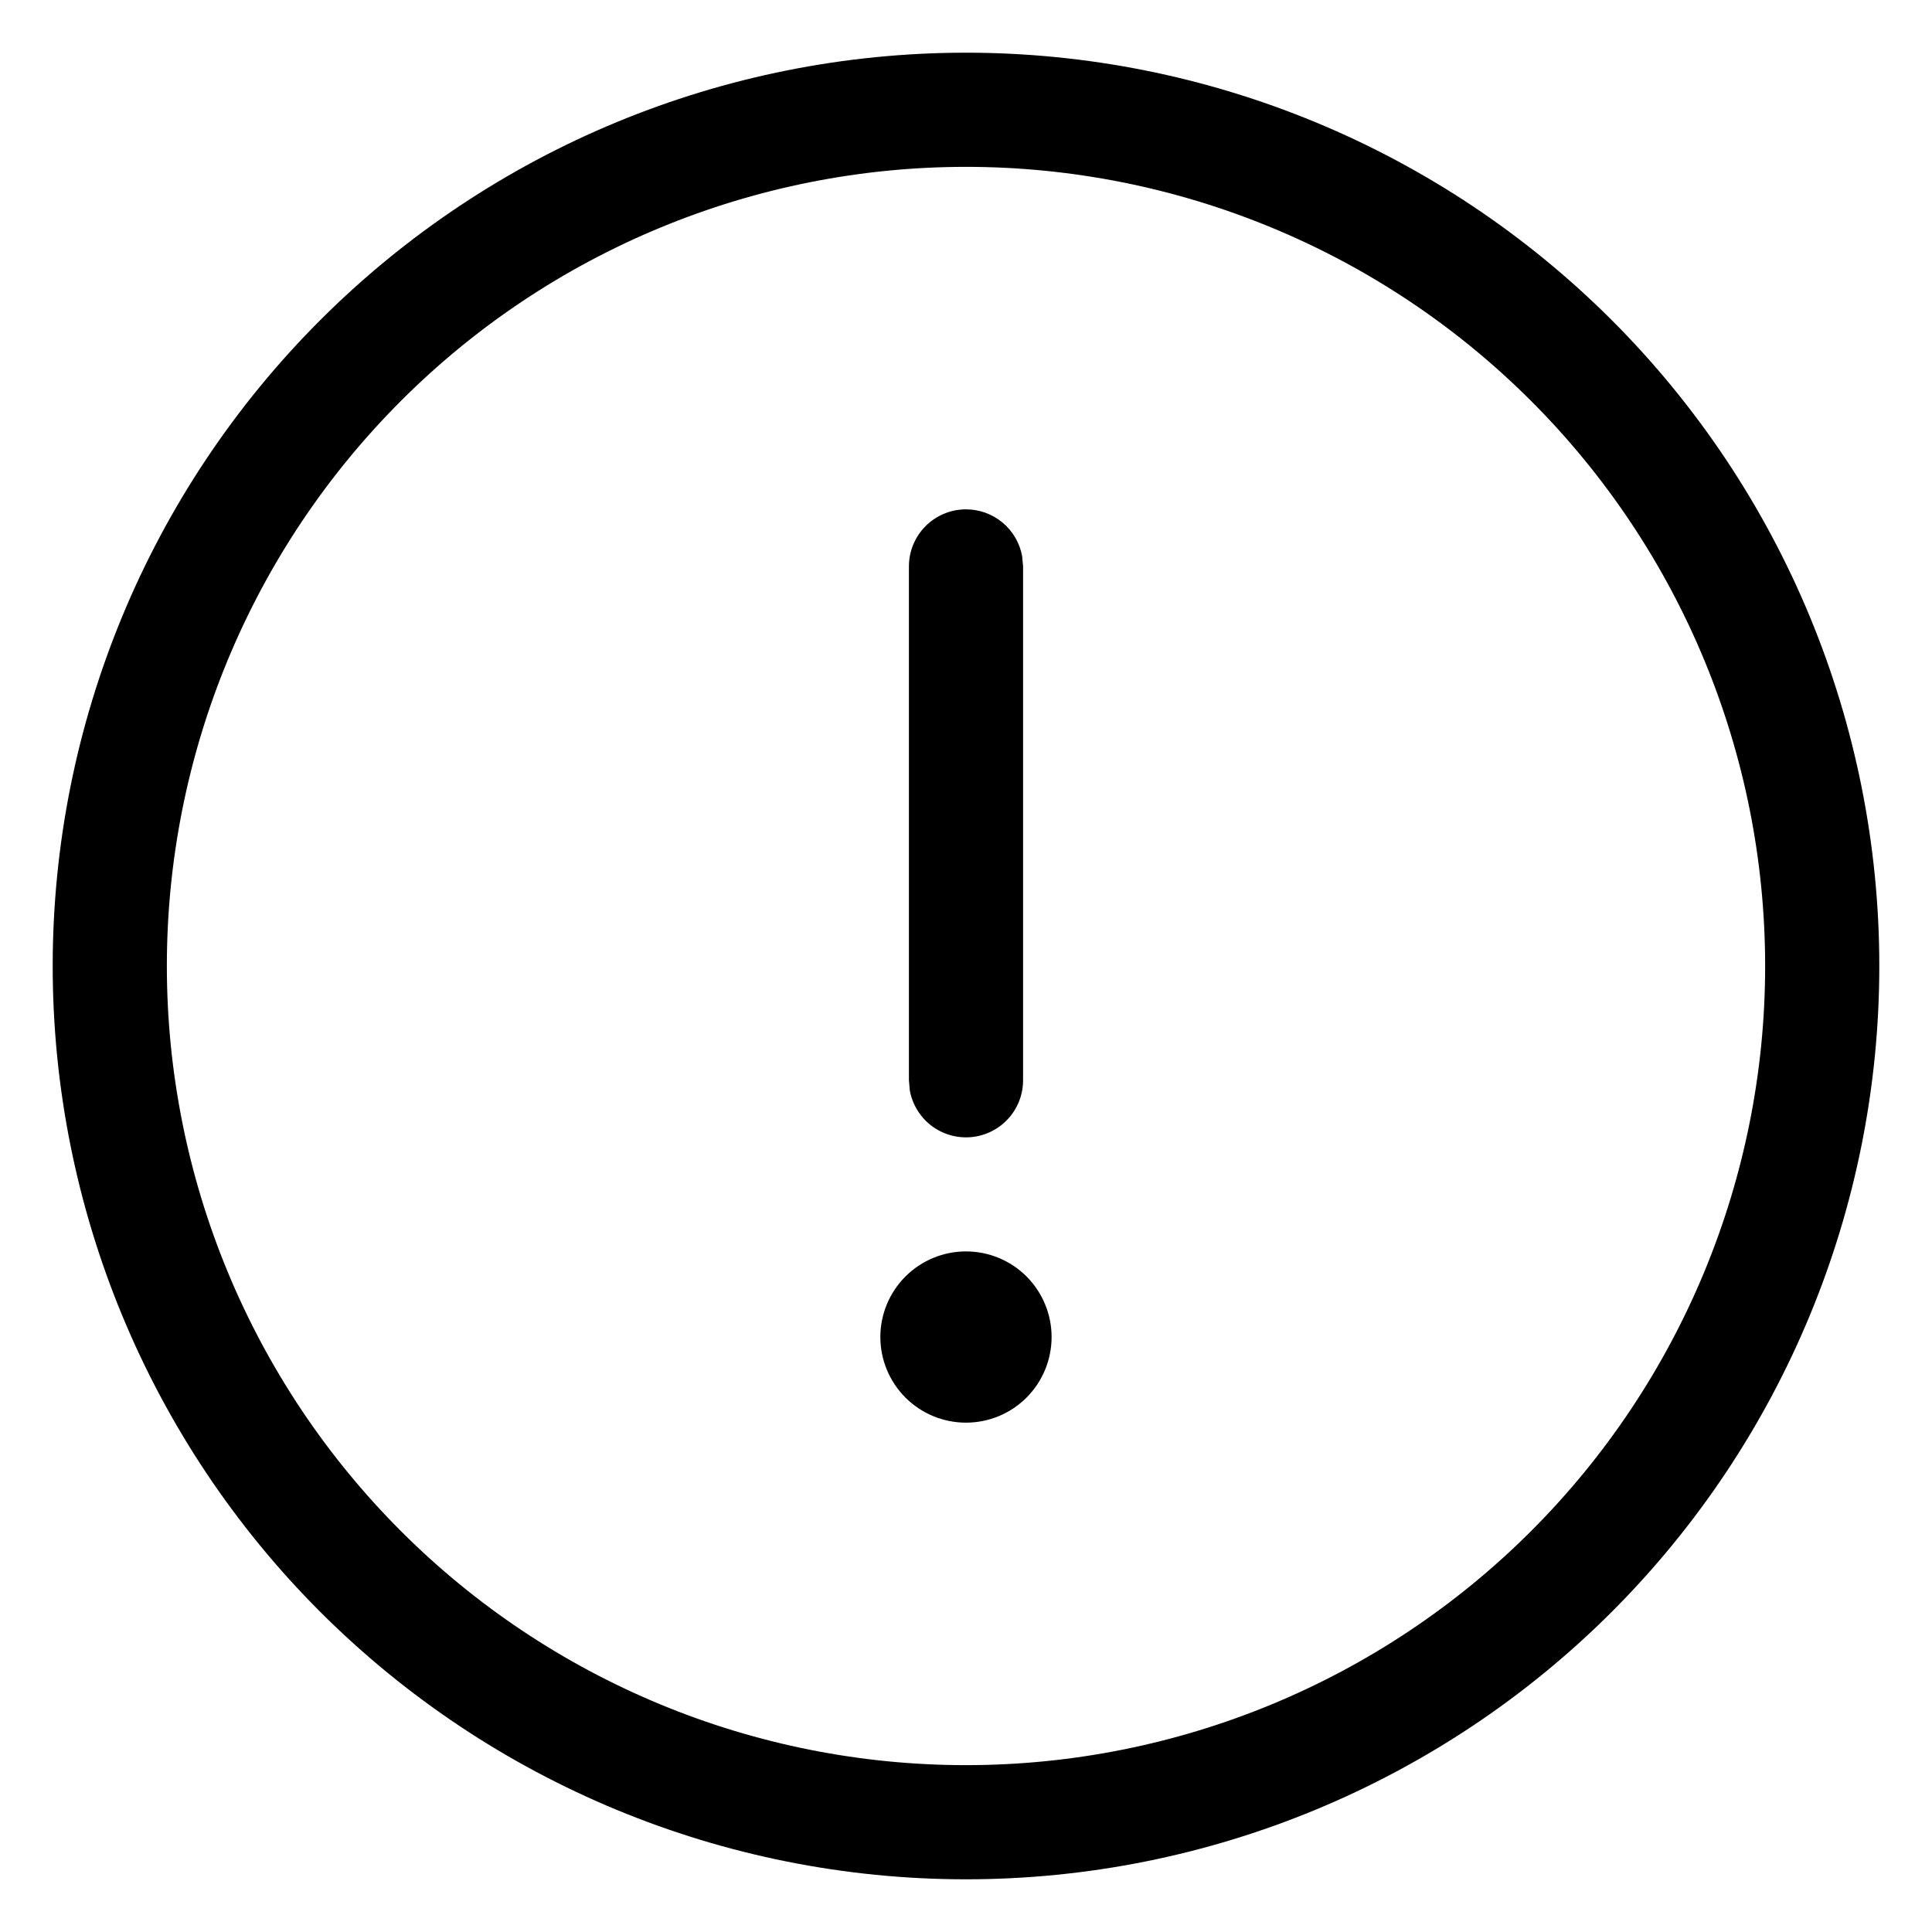
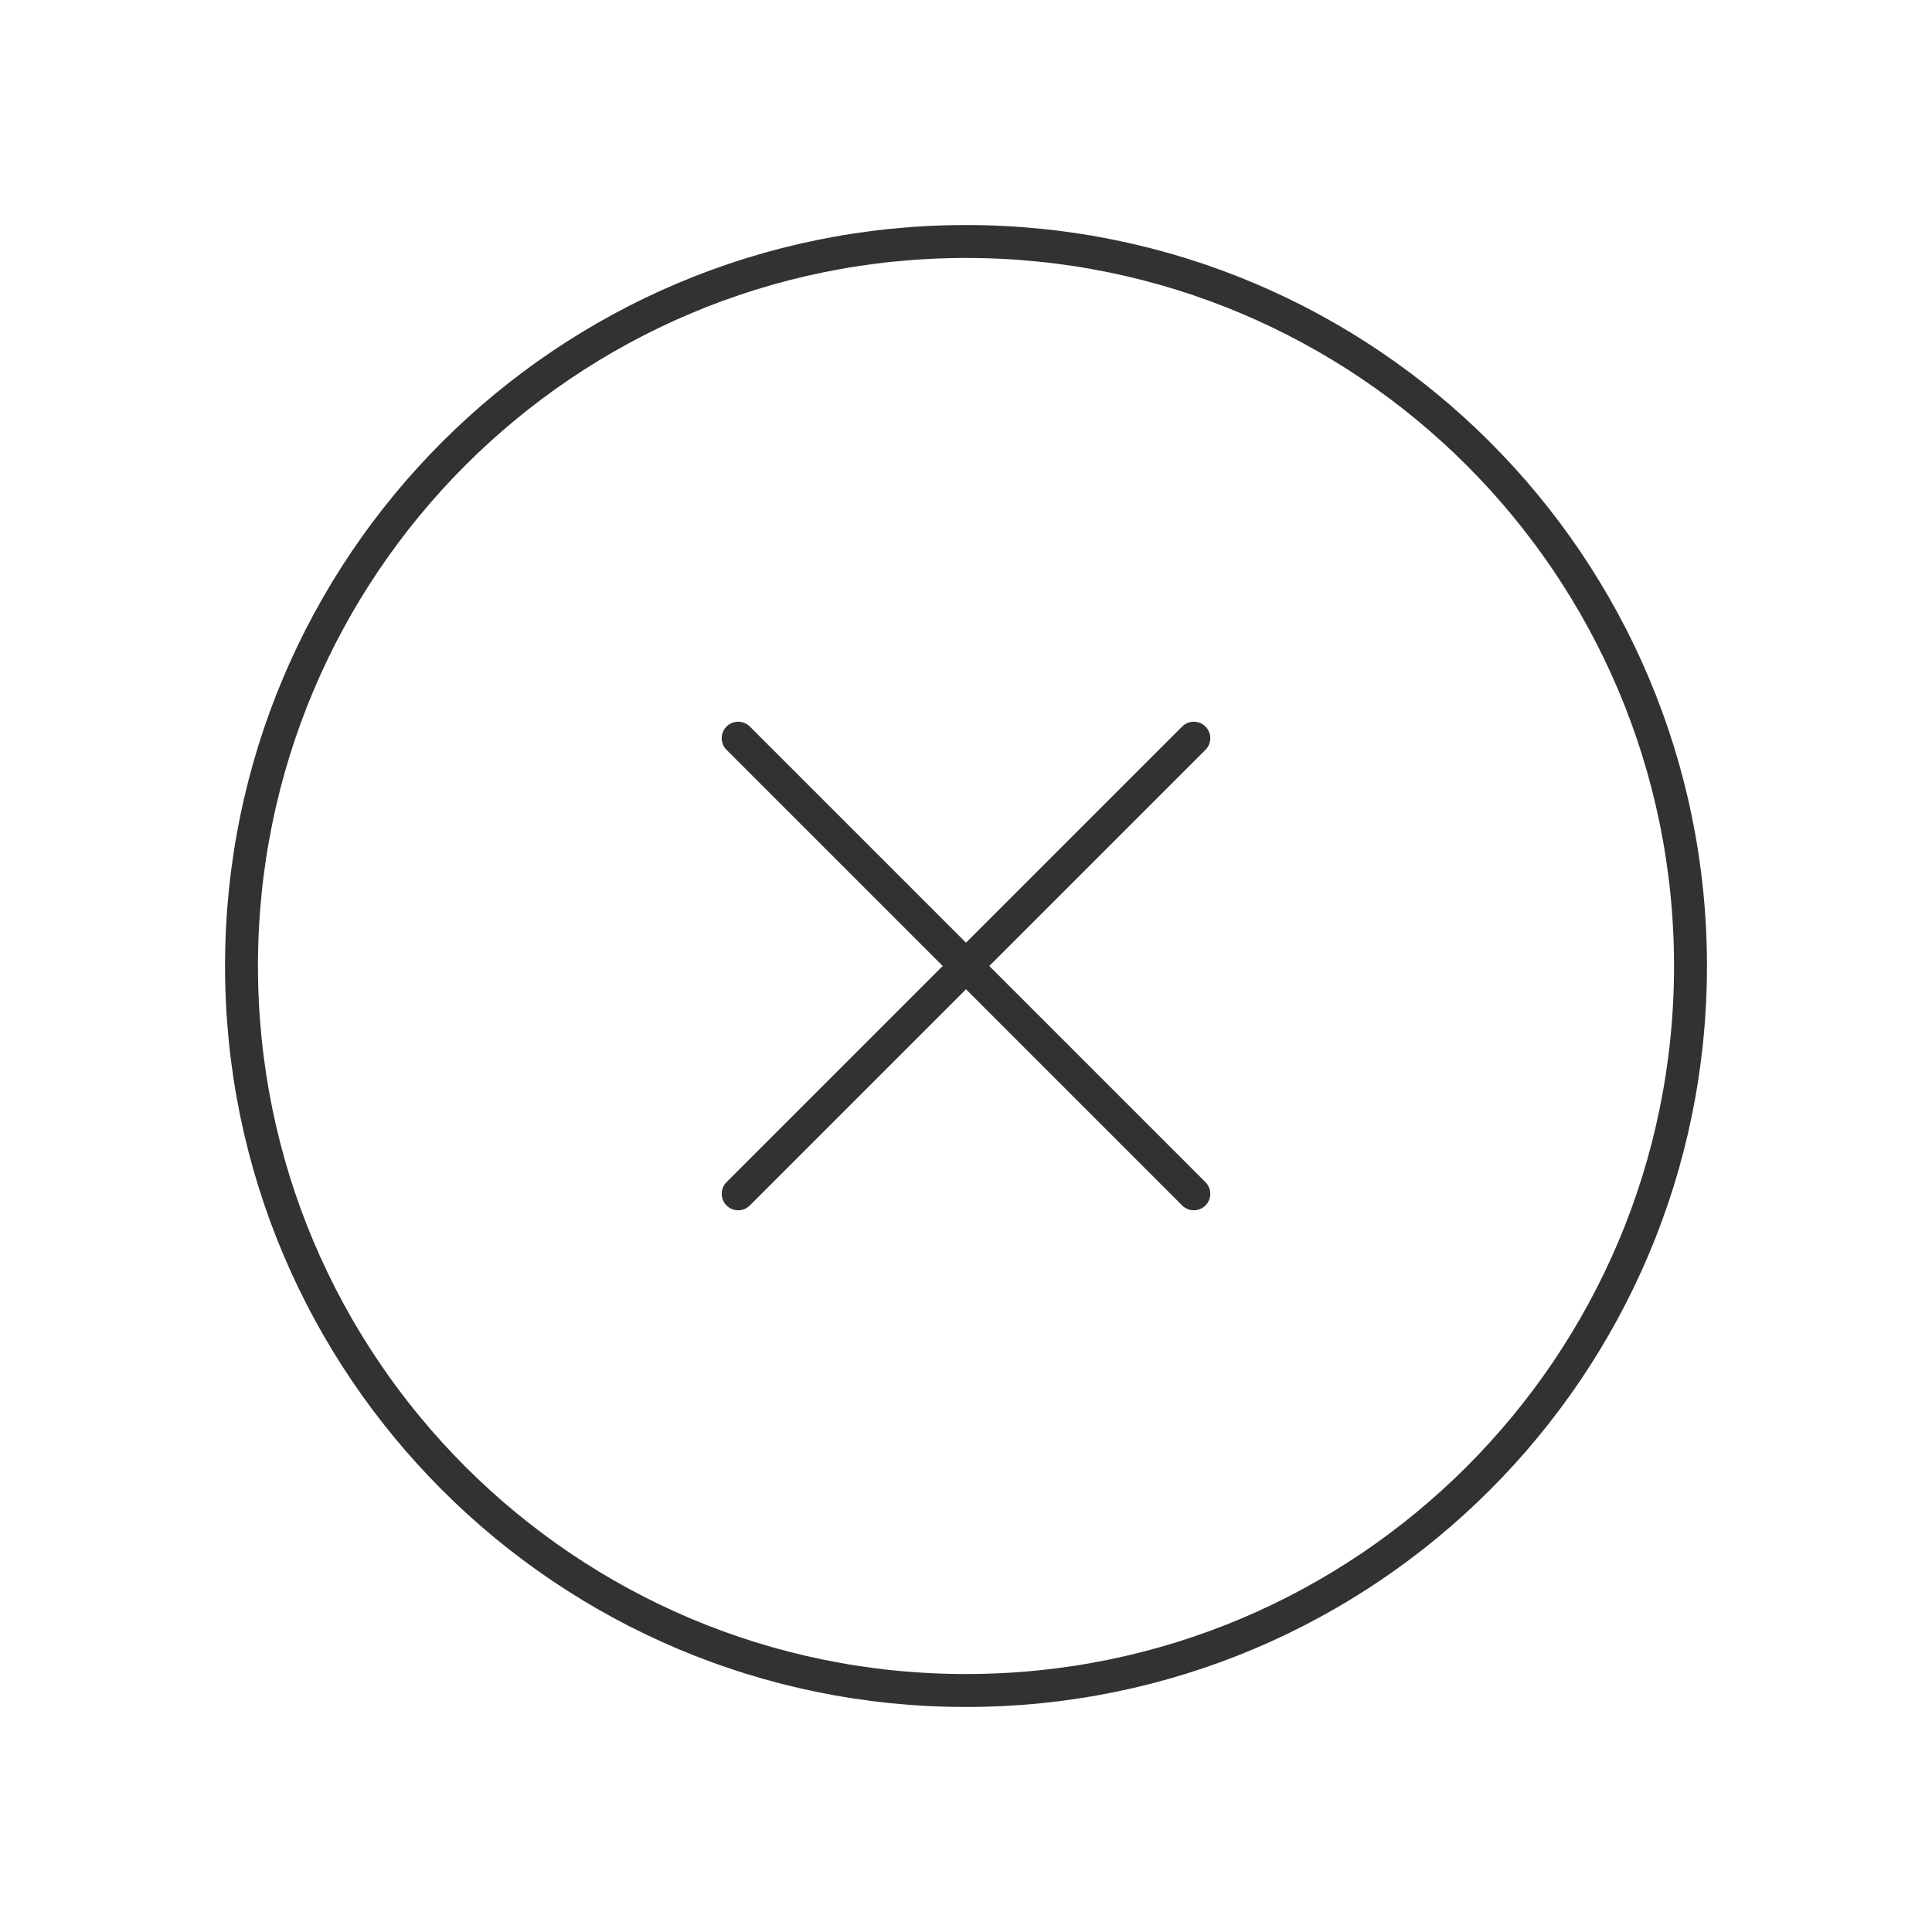
- <svg xmlns="http://www.w3.org/2000/svg" width="33" height="33" viewBox="0 0 33 33" fill="none">
-   <path d="M16.5 0.9C20.637 0.9 24.605 2.544 27.531 5.469C30.456 8.395 32.1 12.363 32.1 16.5C32.1 20.637 30.456 24.605 27.531 27.531C24.605 30.456 20.637 32.1 16.5 32.1C12.363 32.1 8.395 30.456 5.469 27.531C2.543 24.605 0.9 20.637 0.9 16.5C0.9 12.363 2.543 8.395 5.469 5.469C8.395 2.544 12.363 0.9 16.5 0.9ZM16.5 2.85C14.707 2.85 12.932 3.203 11.276 3.889C9.62 4.575 8.115 5.58 6.848 6.848C5.58 8.116 4.575 9.62 3.889 11.276C3.203 12.932 2.85 14.707 2.85 16.5C2.85 18.293 3.203 20.068 3.889 21.724C4.575 23.38 5.58 24.884 6.848 26.152C8.115 27.42 9.62 28.425 11.276 29.111C12.932 29.797 14.707 30.15 16.5 30.15C20.12 30.15 23.592 28.712 26.152 26.152C28.712 23.592 30.15 20.12 30.15 16.5C30.15 12.88 28.712 9.408 26.152 6.848C23.592 4.288 20.12 2.85 16.5 2.85ZM16.5 21.375C16.888 21.375 17.26 21.529 17.534 21.803C17.808 22.078 17.962 22.45 17.962 22.837C17.962 23.225 17.808 23.597 17.534 23.872C17.26 24.146 16.888 24.3 16.5 24.3C16.112 24.3 15.74 24.146 15.466 23.872C15.191 23.597 15.037 23.225 15.037 22.837C15.037 22.45 15.191 22.078 15.466 21.803C15.74 21.529 16.112 21.375 16.5 21.375ZM16.5 8.7C16.728 8.7 16.949 8.78 17.124 8.926C17.3 9.072 17.418 9.275 17.459 9.5L17.475 9.675V18.45C17.475 18.694 17.385 18.929 17.22 19.109C17.056 19.289 16.831 19.401 16.588 19.423C16.345 19.445 16.103 19.375 15.909 19.228C15.716 19.08 15.584 18.865 15.54 18.625L15.525 18.45V9.675C15.525 9.416 15.628 9.168 15.81 8.986C15.993 8.803 16.241 8.7 16.5 8.7Z" fill="black" />
+ <svg xmlns="http://www.w3.org/2000/svg" width="88" height="88" viewBox="0 0 88 88" fill="none">
+   <path d="M54.377 33.623L33.623 54.377" stroke="#323232" stroke-width="1.5" stroke-linecap="round" stroke-linejoin="round" />
+   <path d="M54.377 54.377L33.623 33.623" stroke="#323232" stroke-width="1.5" stroke-linecap="round" stroke-linejoin="round" />
+   <path fill-rule="evenodd" clip-rule="evenodd" d="M44 77V77C25.773 77 11 62.227 11 44V44C11 25.773 25.773 11 44 11V11C62.227 11 77 25.773 77 44V44C77 62.227 62.227 77 44 77Z" stroke="#323232" stroke-width="1.5" stroke-linecap="round" stroke-linejoin="round" />
</svg>
